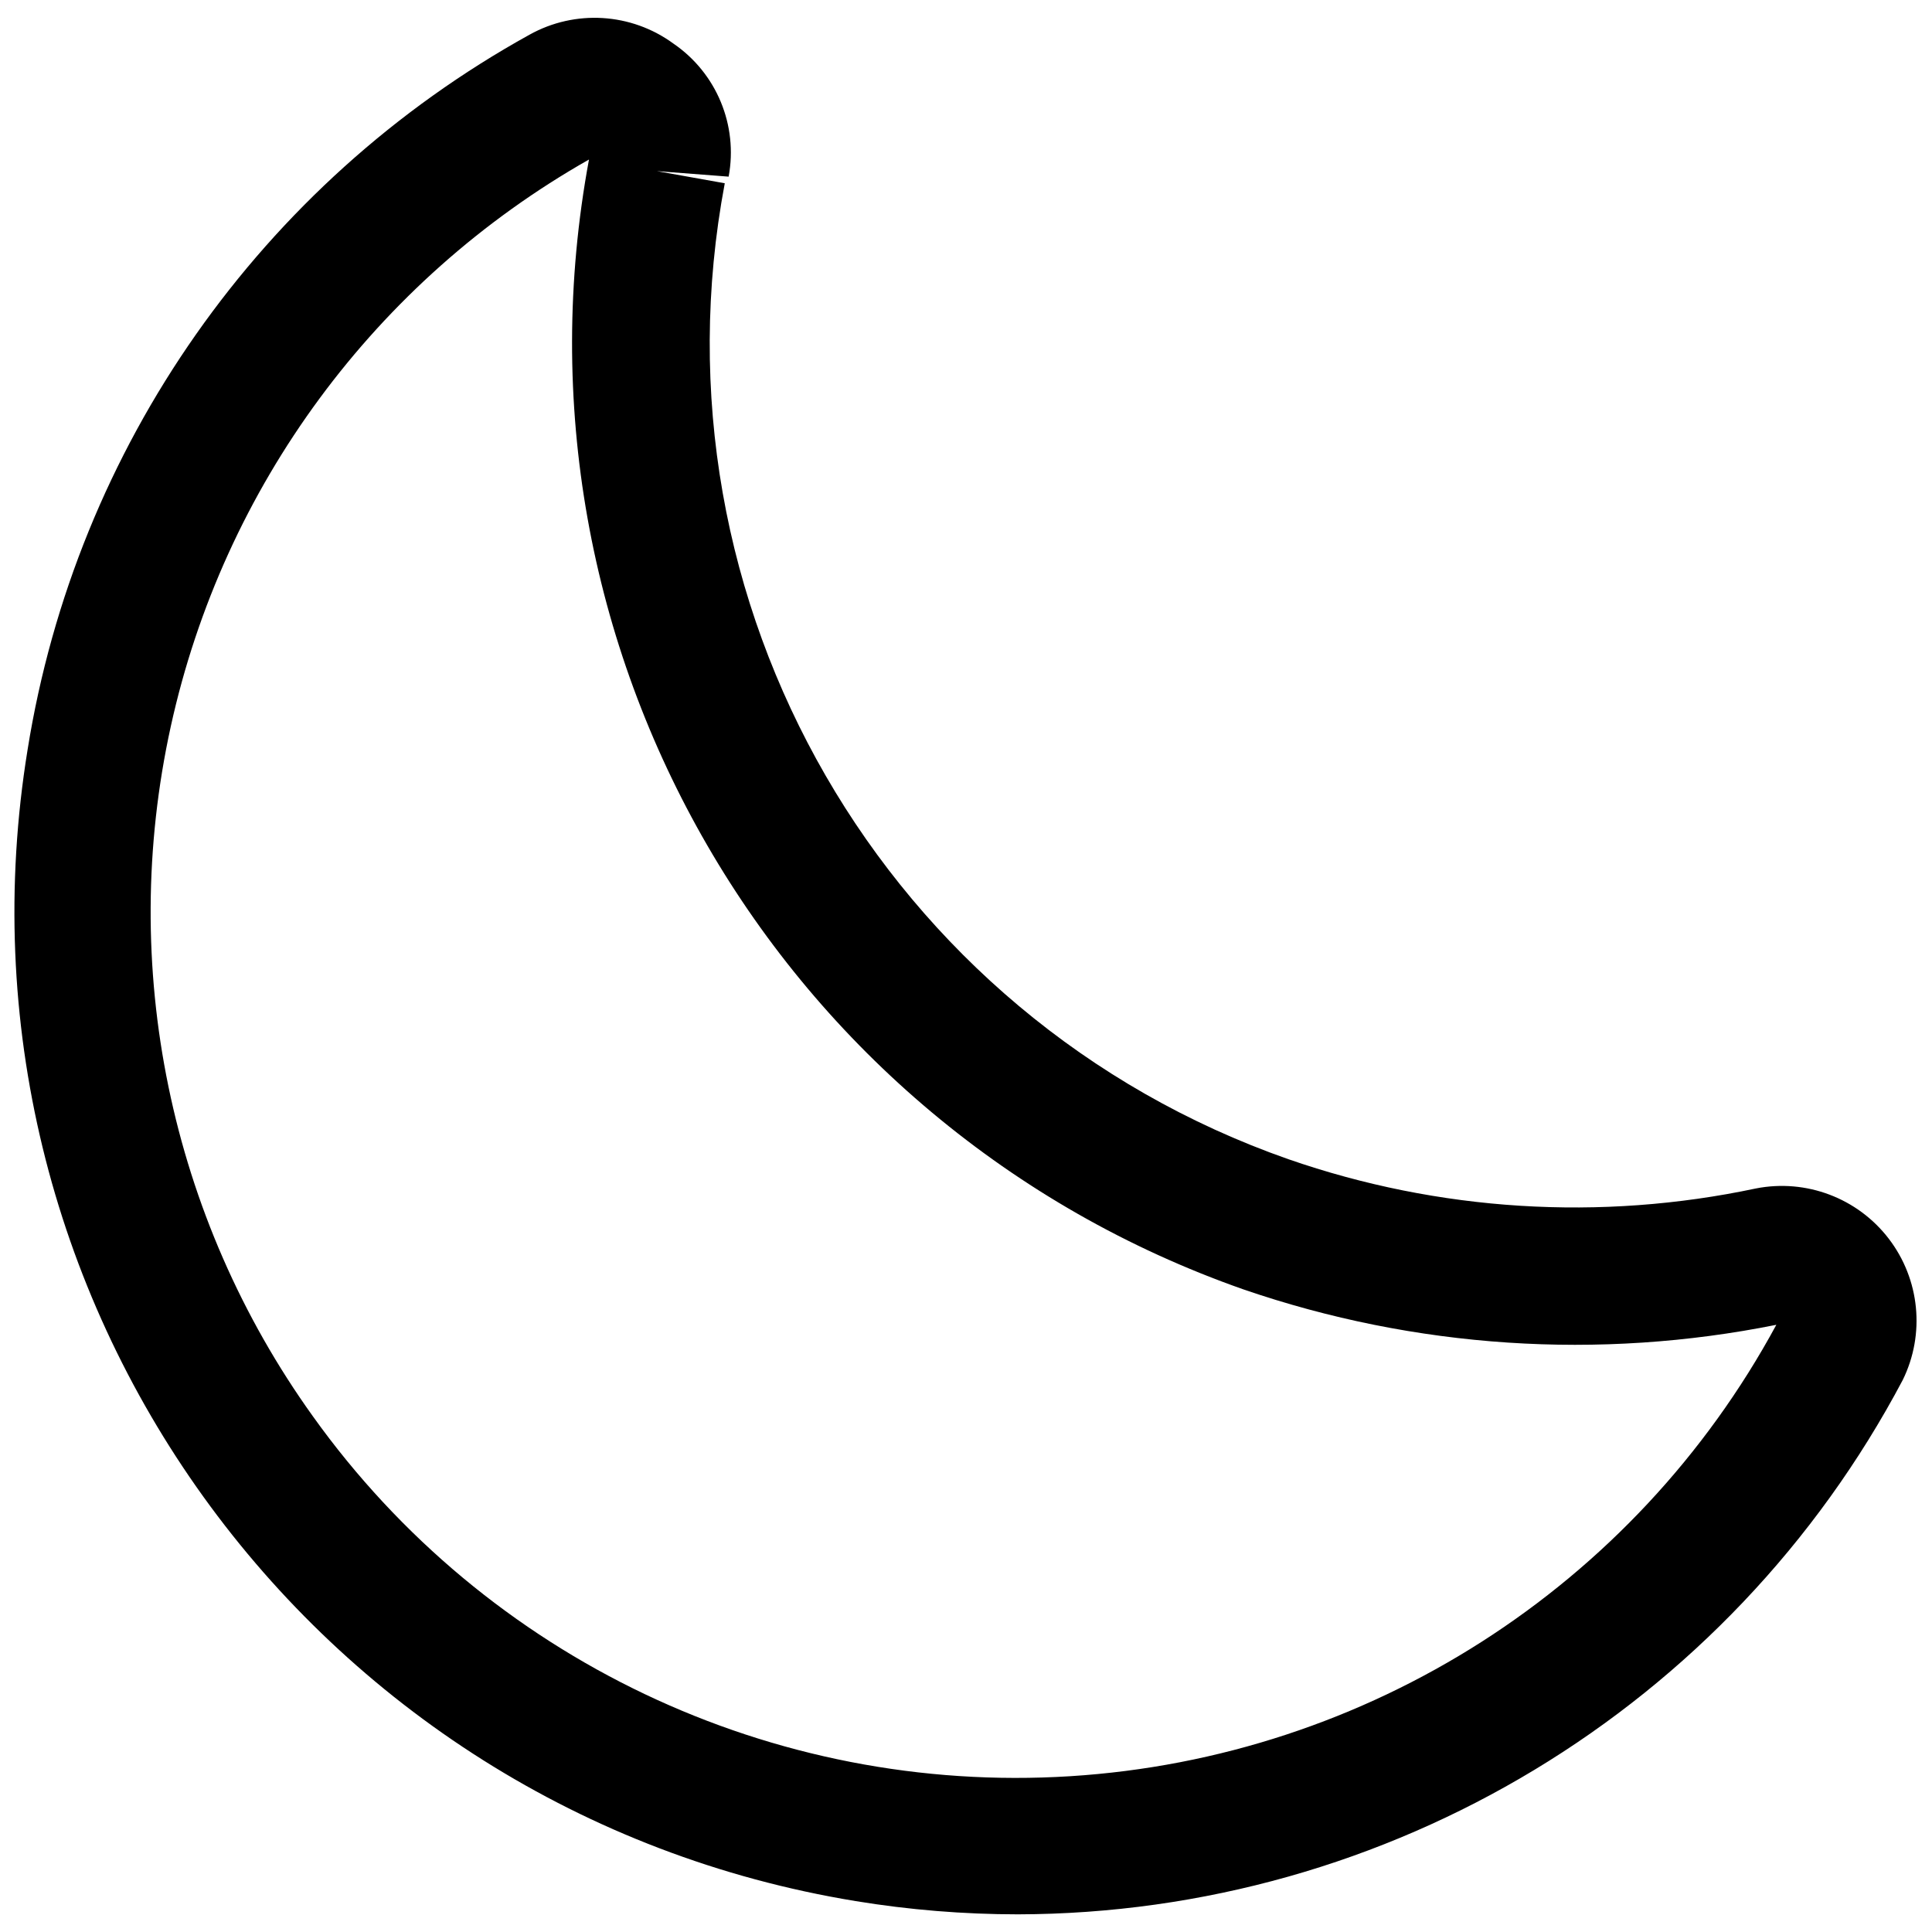
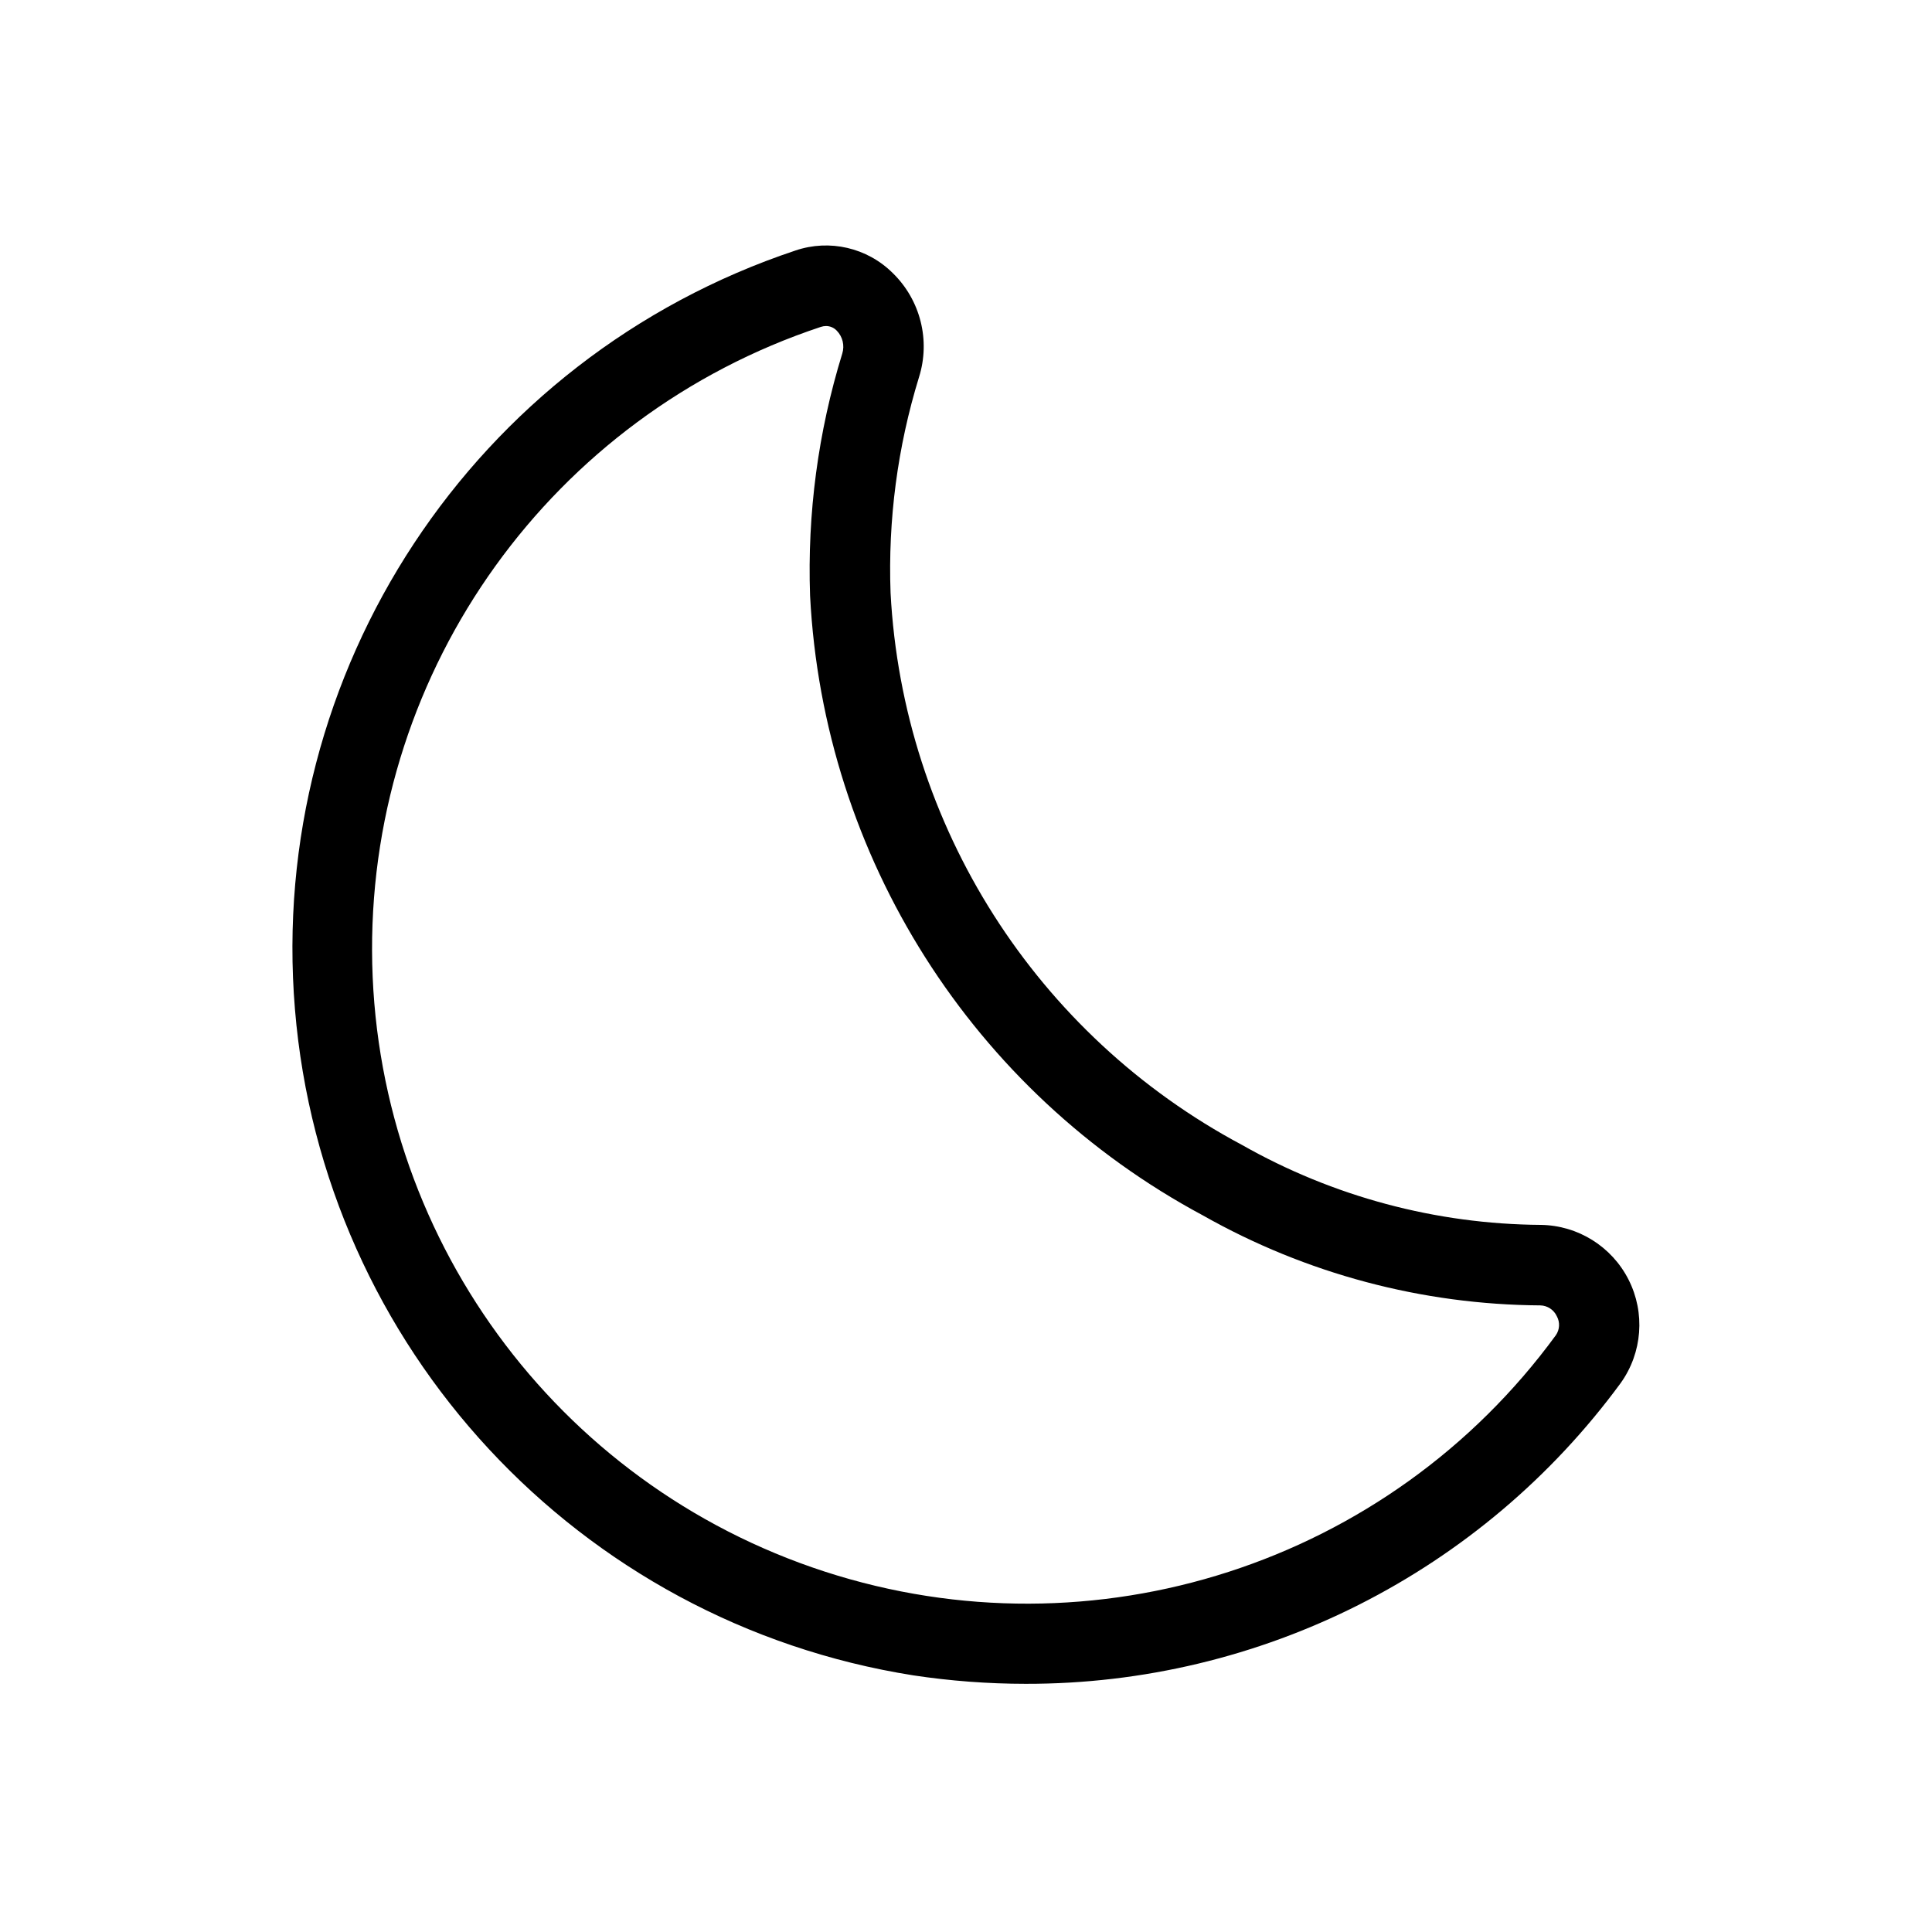
- <svg xmlns="http://www.w3.org/2000/svg" fill="#000000" width="800px" height="800px" viewBox="0 0 35 35" data-name="Layer 2" id="Layer_2">
-   <path d="M18.44,34.68a18.22,18.22,0,0,1-2.94-.24,18.18,18.18,0,0,1-15-20.86A18.06,18.06,0,0,1,9.59.63,2.42,2.42,0,0,1,12.2.79a2.39,2.39,0,0,1,1,2.41L11.9,3.1l1.23.22A15.66,15.66,0,0,0,23.34,21h0a15.82,15.82,0,0,0,8.47.53A2.44,2.44,0,0,1,34.47,25,18.18,18.18,0,0,1,18.44,34.68ZM10.67,2.89a15.67,15.67,0,0,0-5,22.77A15.66,15.66,0,0,0,32.18,24a18.49,18.49,0,0,1-9.65-.64A18.18,18.18,0,0,1,10.67,2.89Z" />
+ <svg xmlns="http://www.w3.org/2000/svg" fill="#000000" width="800px" height="800px" viewBox="0 0 24 24">
+   <g id="Dark">
+     <path d="M12.741,20.917a9.389,9.389,0,0,1-1.395-.105,9.141,9.141,0,0,1-1.465-17.7,1.177,1.177,0,0,1,1.21.281,1.273,1.273,0,0,1,.325,1.293,8.112,8.112,0,0,0-.353,2.68,8.266,8.266,0,0,0,4.366,6.857,7.628,7.628,0,0,0,3.711.993,1.242,1.242,0,0,1,.994,1.963h0A9.148,9.148,0,0,1,12.741,20.917ZM10.261,4.05a.211.211,0,0,0-.065.011,8.137,8.137,0,1,0,9.131,12.526h0a.224.224,0,0,0,.013-.235.232.232,0,0,0-.206-.136A8.619,8.619,0,0,1,14.946,15.1a9.274,9.274,0,0,1-4.883-7.7,9.123,9.123,0,0,1,.4-3.008.286.286,0,0,0-.069-.285A.184.184,0,0,0,10.261,4.05Z" />
+   </g>
</svg>
